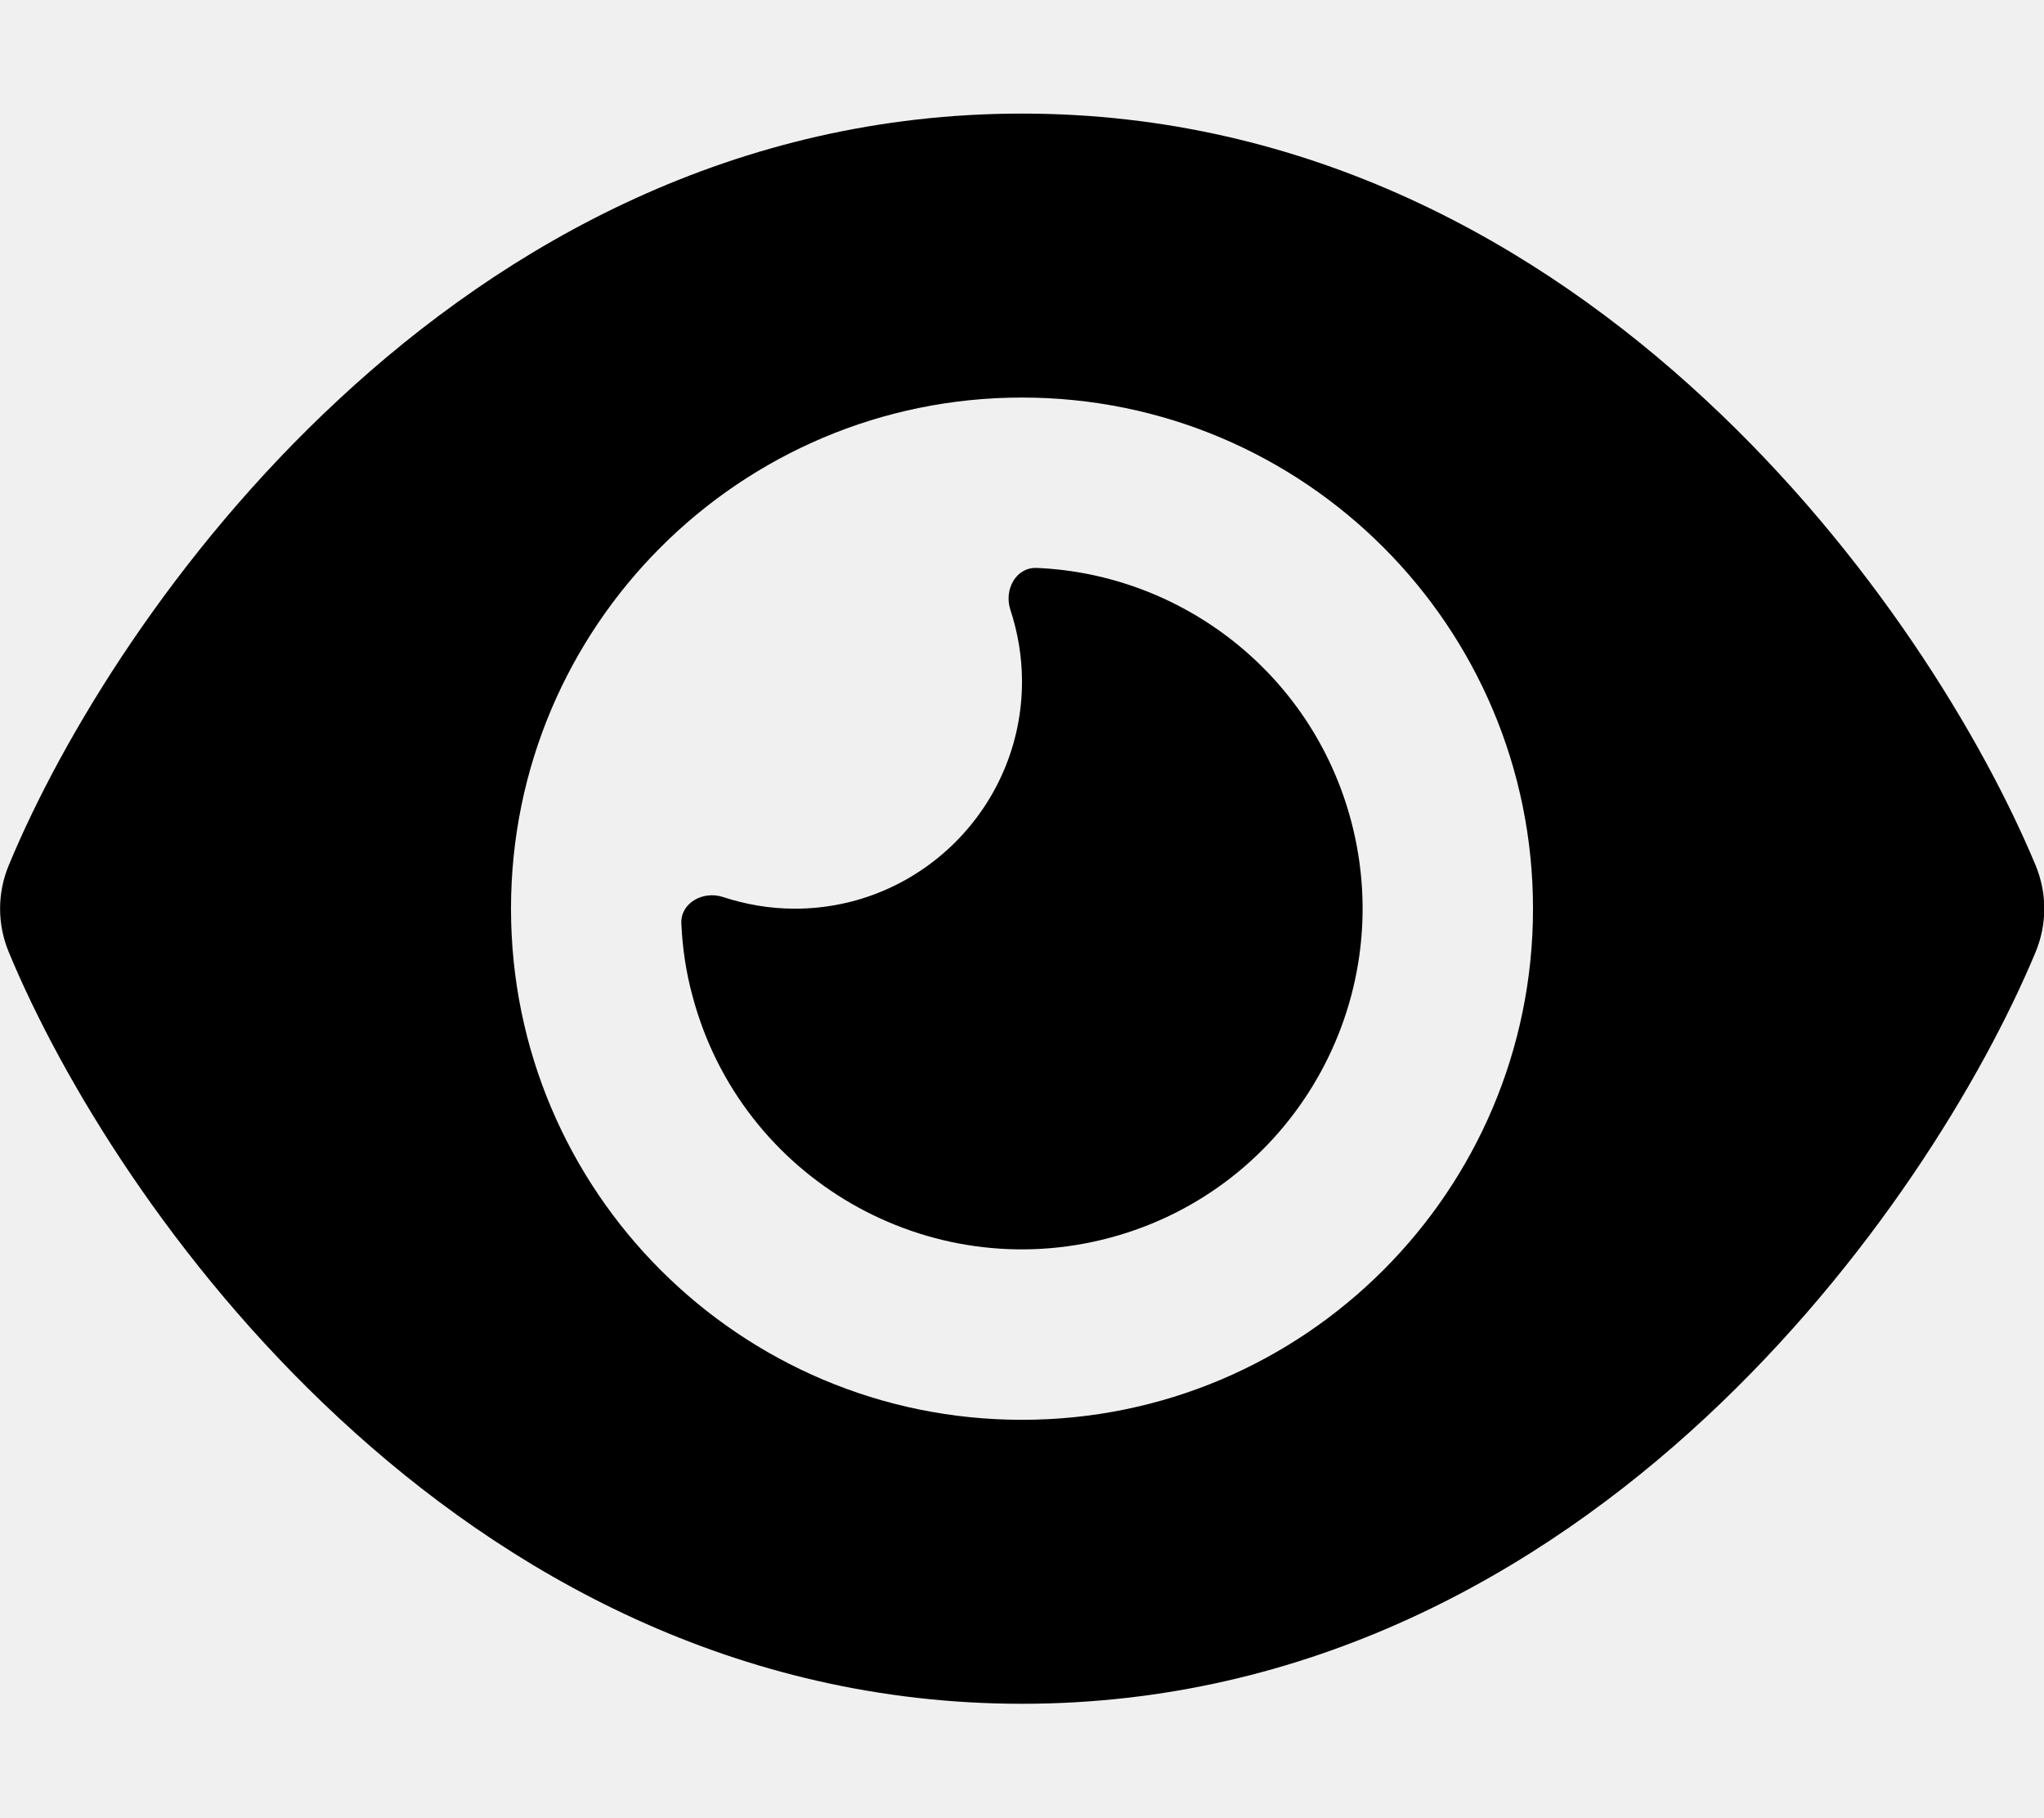
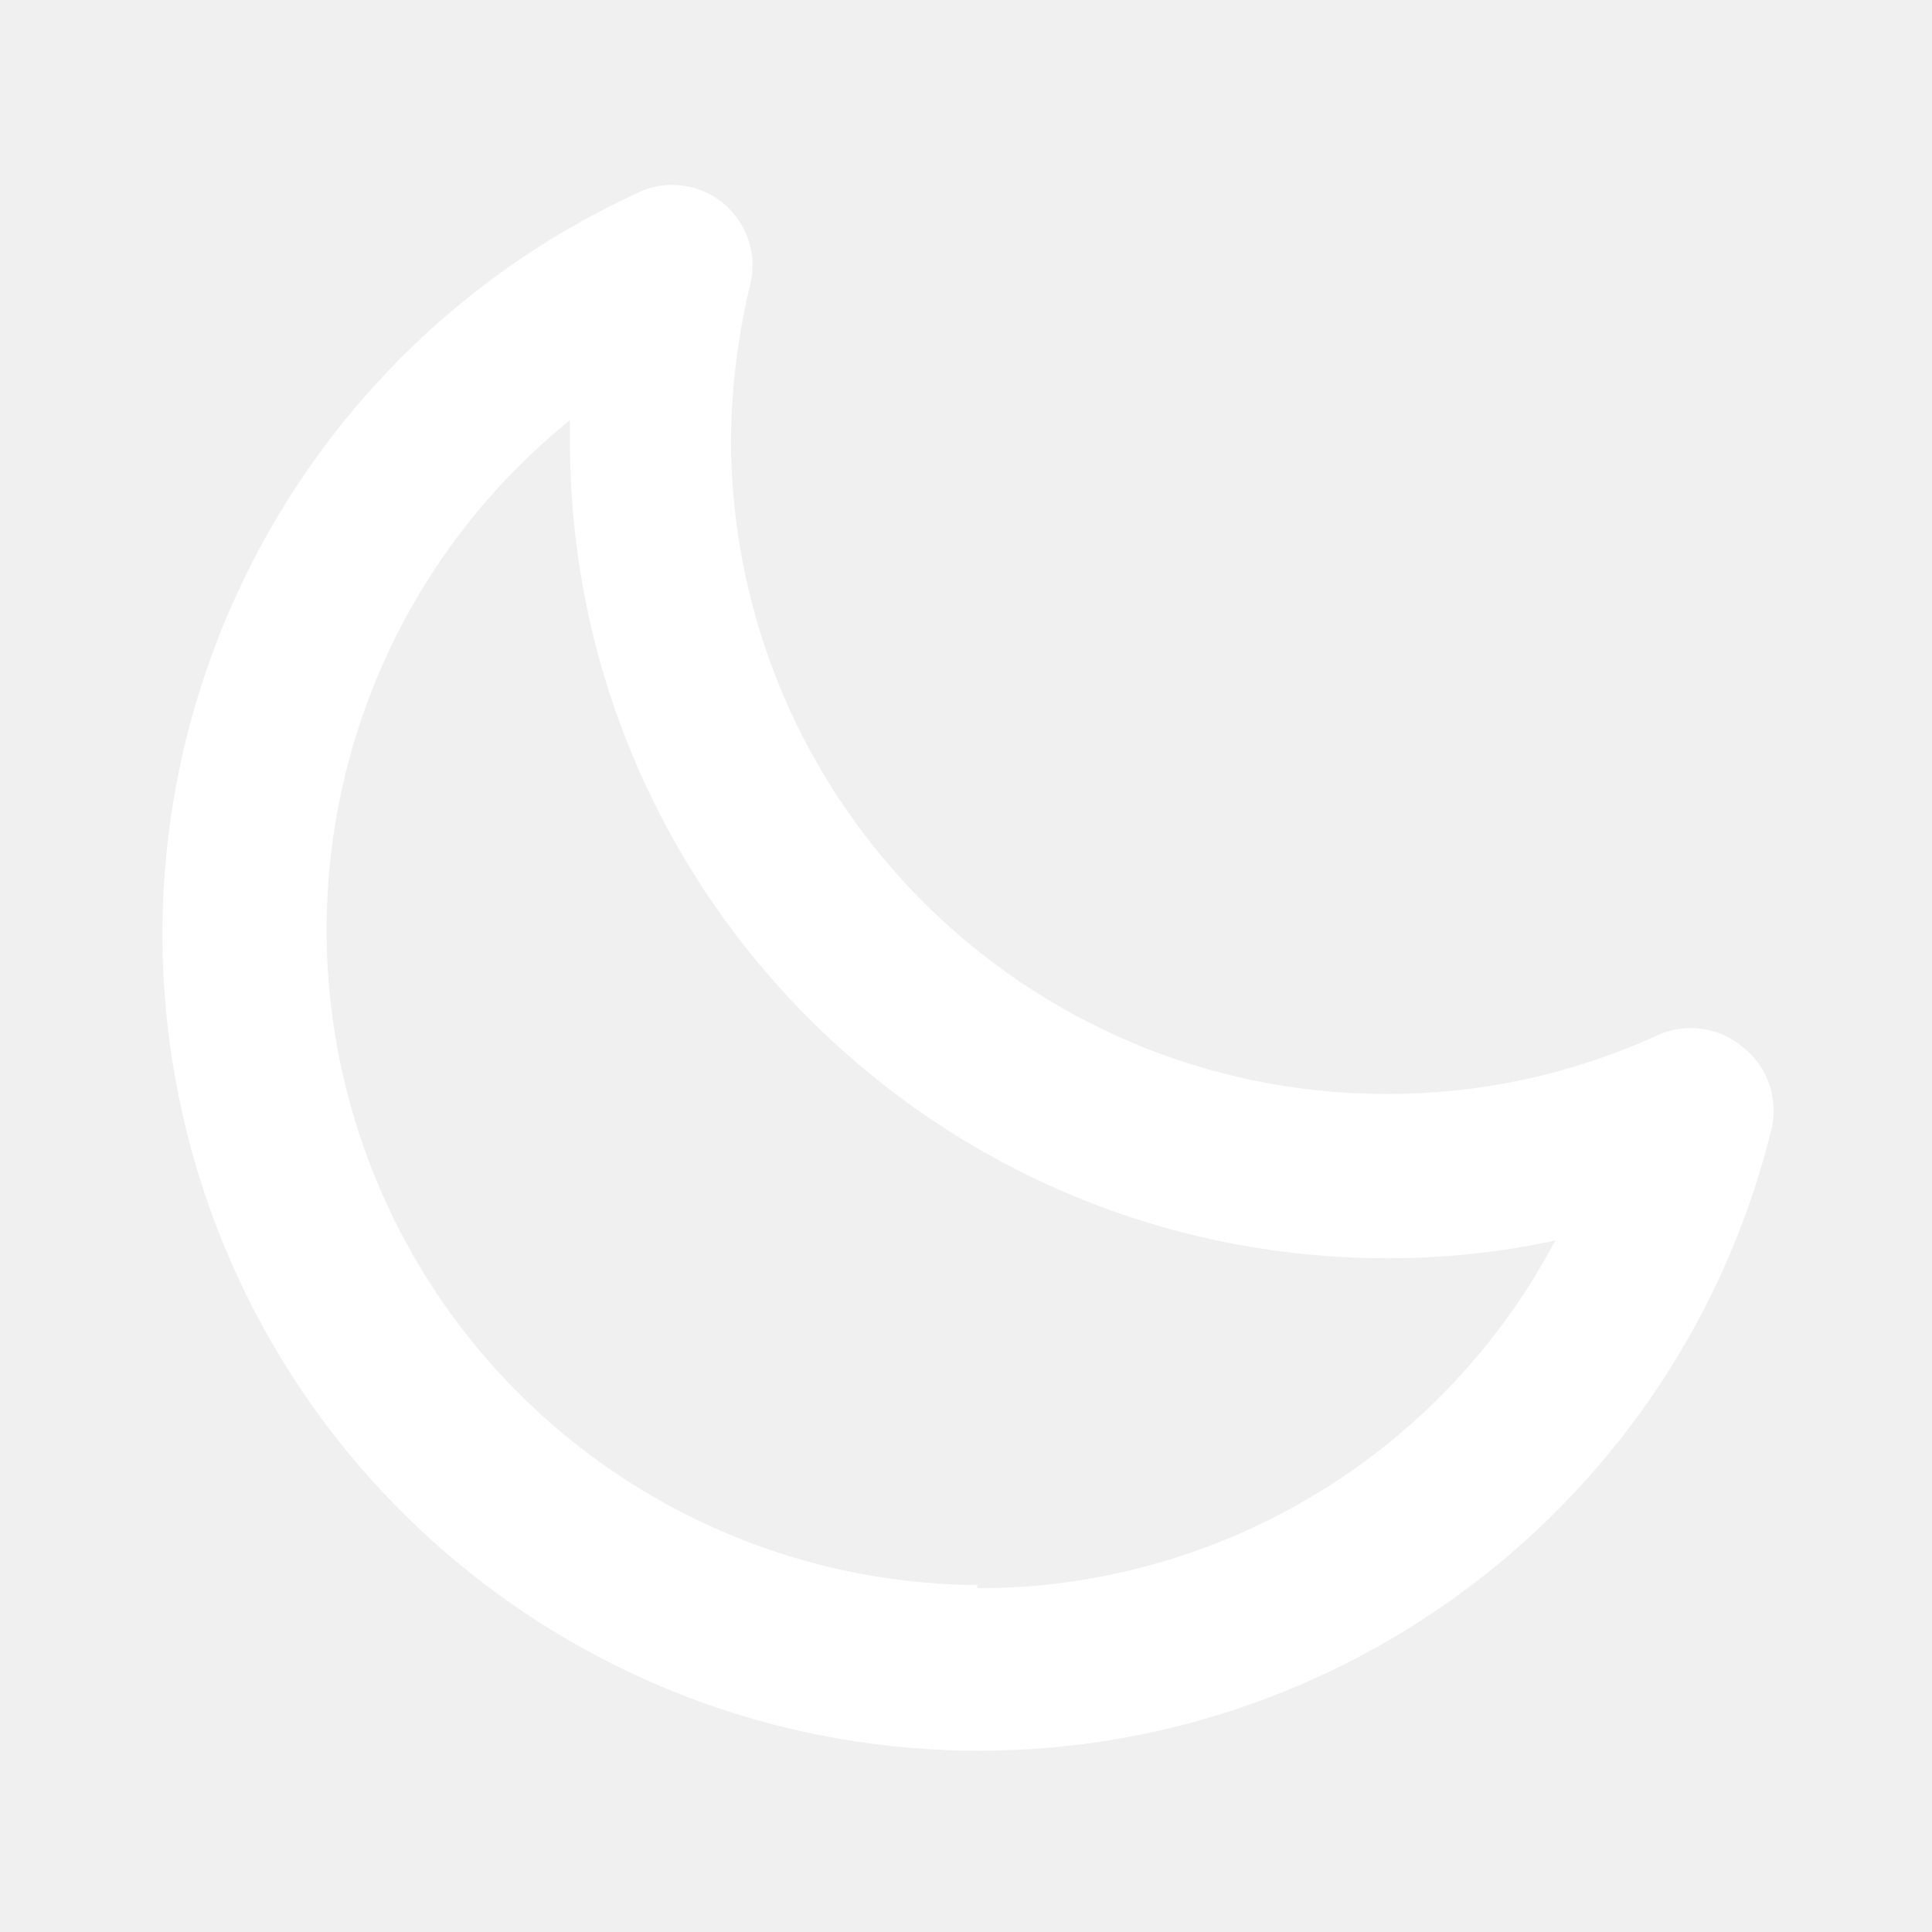
- <svg xmlns="http://www.w3.org/2000/svg" viewBox="0 0 576 512">
-   <path d="M288 32c-80.8 0-145.5 36.8-192.6 80.6C48.6 156 17.3 208 2.5 243.7c-3.3 7.9-3.3 16.7 0 24.6C17.3 304 48.6 356 95.4 399.4C142.5 443.2 207.2 480 288 480s145.5-36.8 192.6-80.6c46.8-43.5 78.1-95.4 93-131.1c3.3-7.9 3.3-16.7 0-24.6c-14.9-35.7-46.2-87.7-93-131.1C433.5 68.8 368.8 32 288 32zM144 256a144 144 0 1 1 288 0 144 144 0 1 1 -288 0zm144-64c0 35.3-28.7 64-64 64c-7.1 0-13.9-1.2-20.3-3.3c-5.5-1.8-11.9 1.6-11.7 7.4c.3 6.9 1.3 13.8 3.2 20.7c13.7 51.2 66.4 81.6 117.6 67.9s81.6-66.4 67.9-117.6c-11.1-41.5-47.8-69.4-88.6-71.1c-5.8-.2-9.2 6.1-7.4 11.7c2.1 6.4 3.3 13.2 3.3 20.3z" />
+ <svg xmlns="http://www.w3.org/2000/svg" id="SvgjsSvg1135" width="288" height="288" version="1.1">
+   <defs id="SvgjsDefs1136" />
+   <g id="SvgjsG1137">
+     <svg viewBox="0 0 24 24" width="288" height="288">
+       <path d="M21.64,13a1,1,0,0,0-1.05-.14,8.05,8.05,0,0,1-3.37.73A8.15,8.15,0,0,1,9.08,5.49a8.59,8.59,0,0,1,.25-2A1,1,0,0,0,8,2.36,10.14,10.14,0,1,0,22,14.05,1,1,0,0,0,21.64,13Zm-9.5,6.69A8.14,8.14,0,0,1,7.08,5.22v.27A10.15,10.15,0,0,0,17.22,15.63a9.79,9.79,0,0,0,2.1-.22A8.11,8.11,0,0,1,12.14,19.73Z" fill="#ffffff" class="color000 svgShape" />
+     </svg>
+   </g>
</svg>
